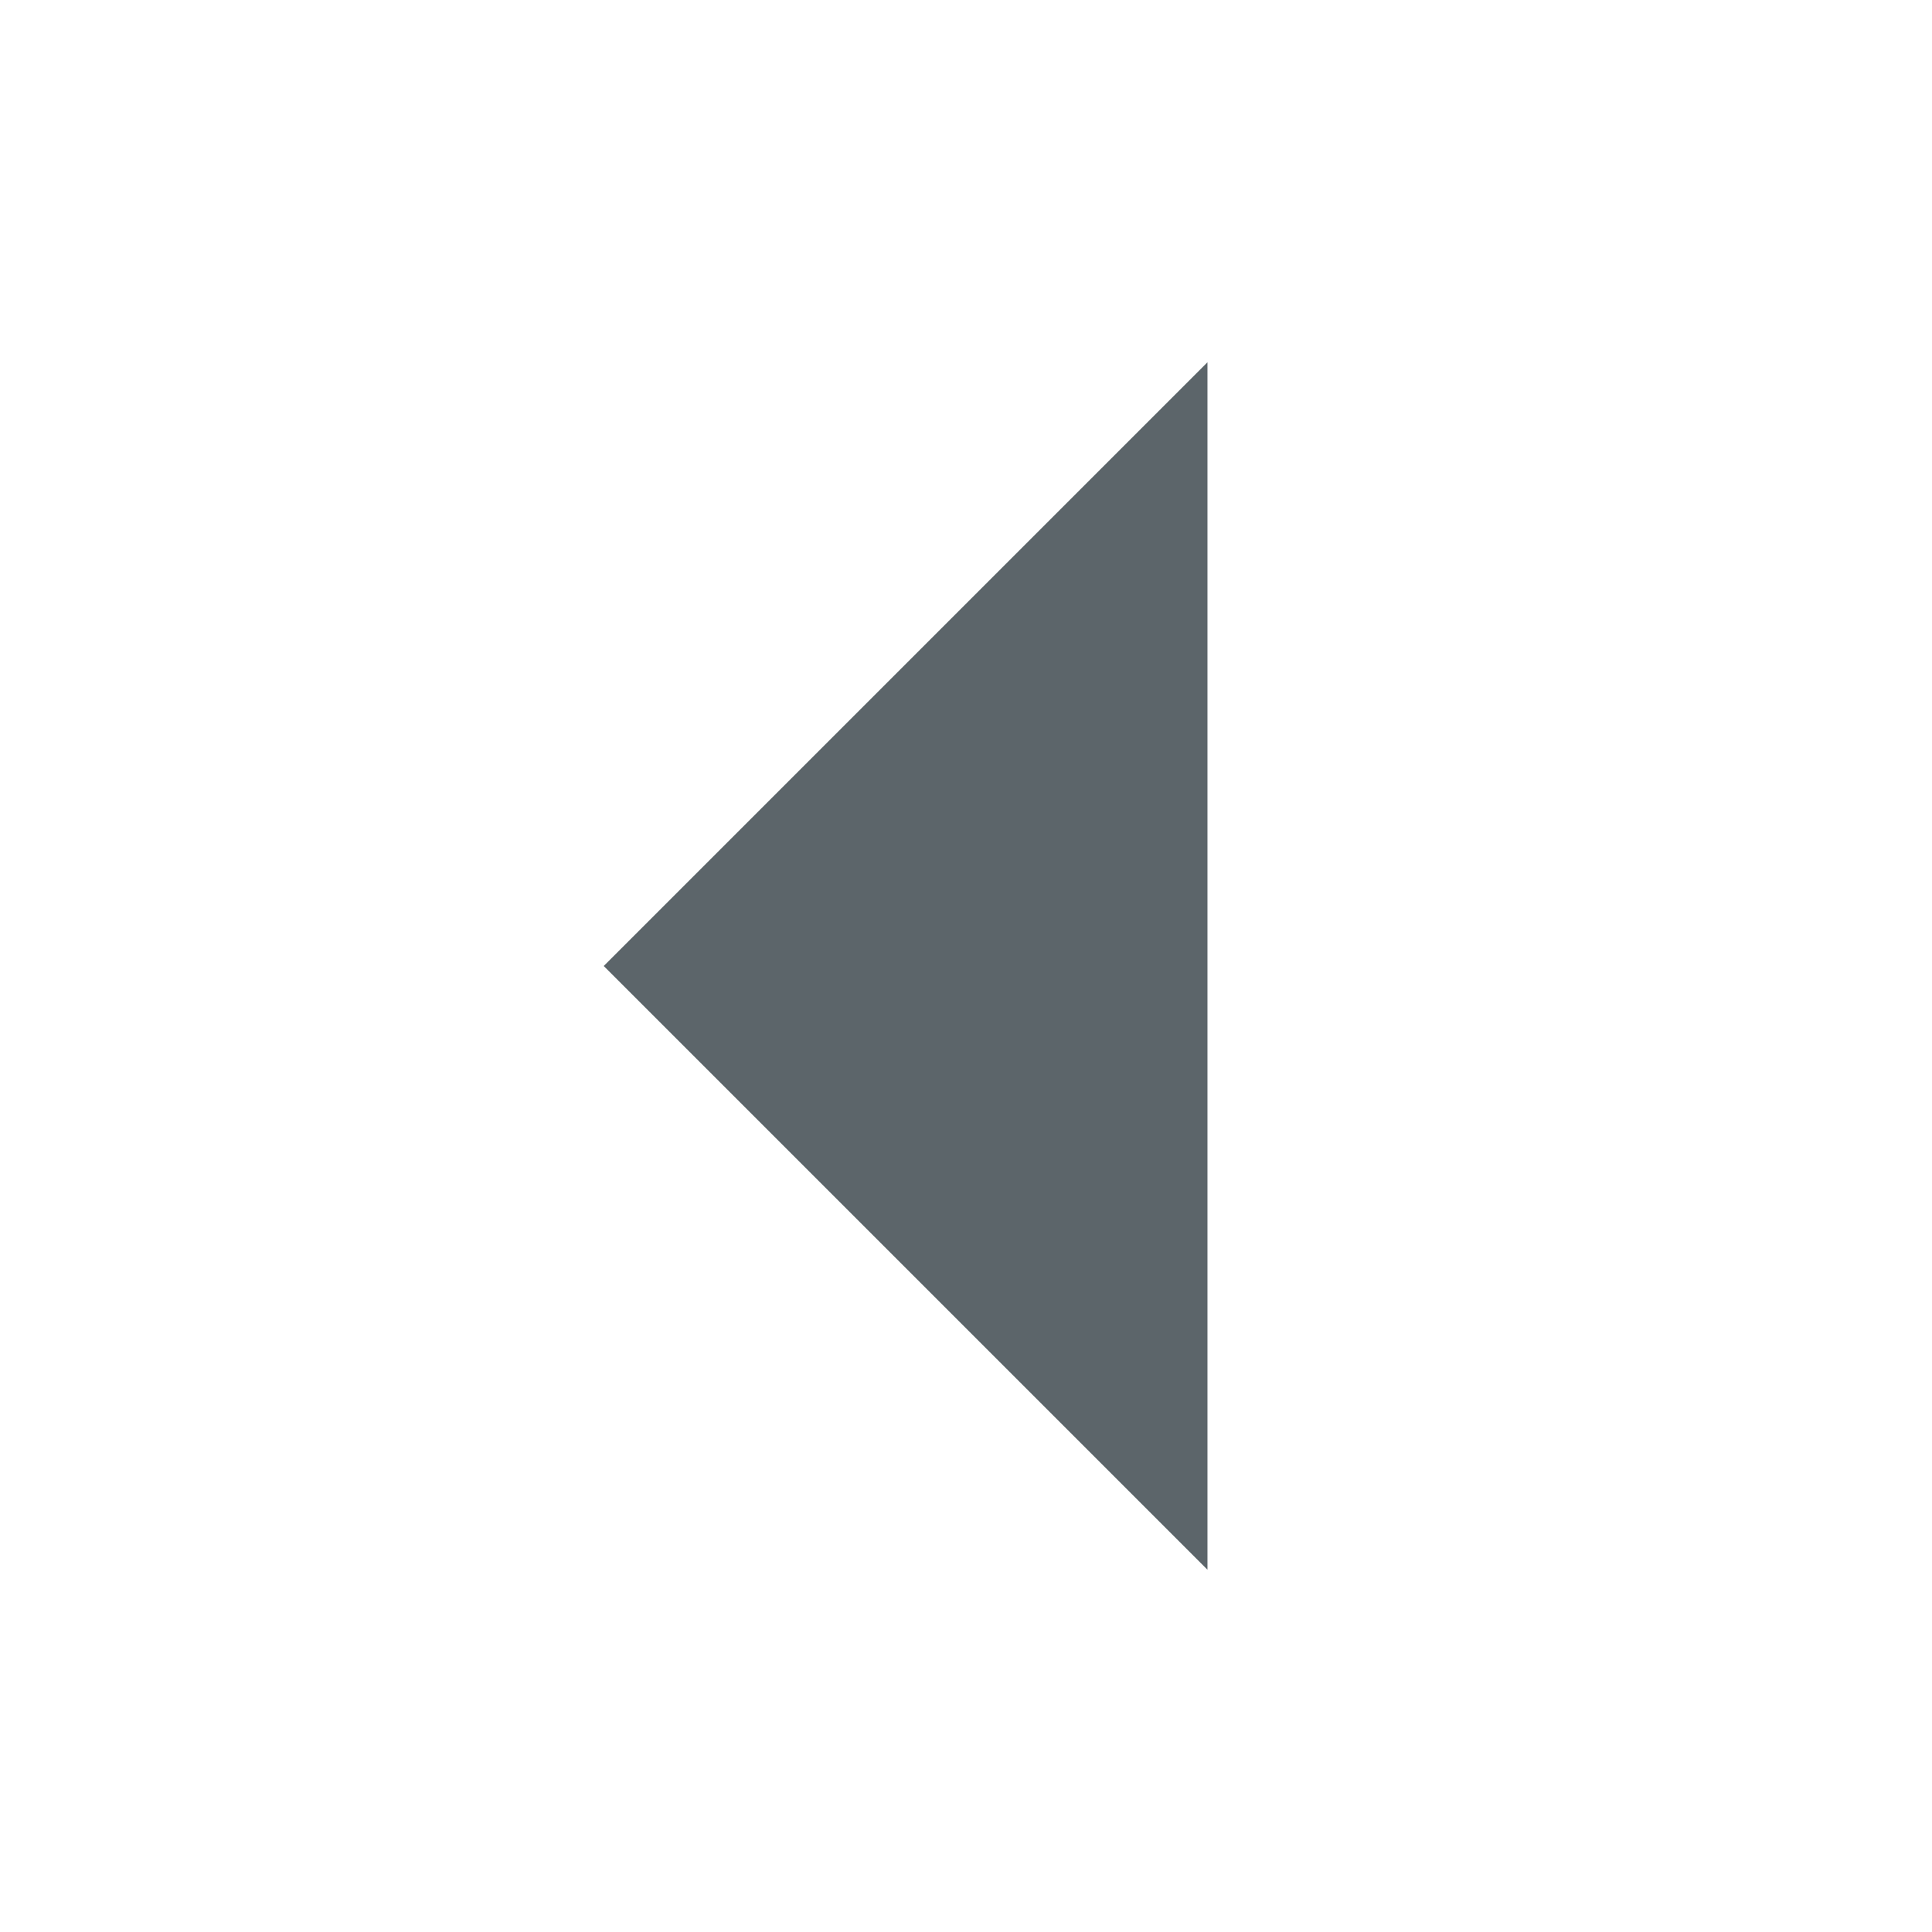
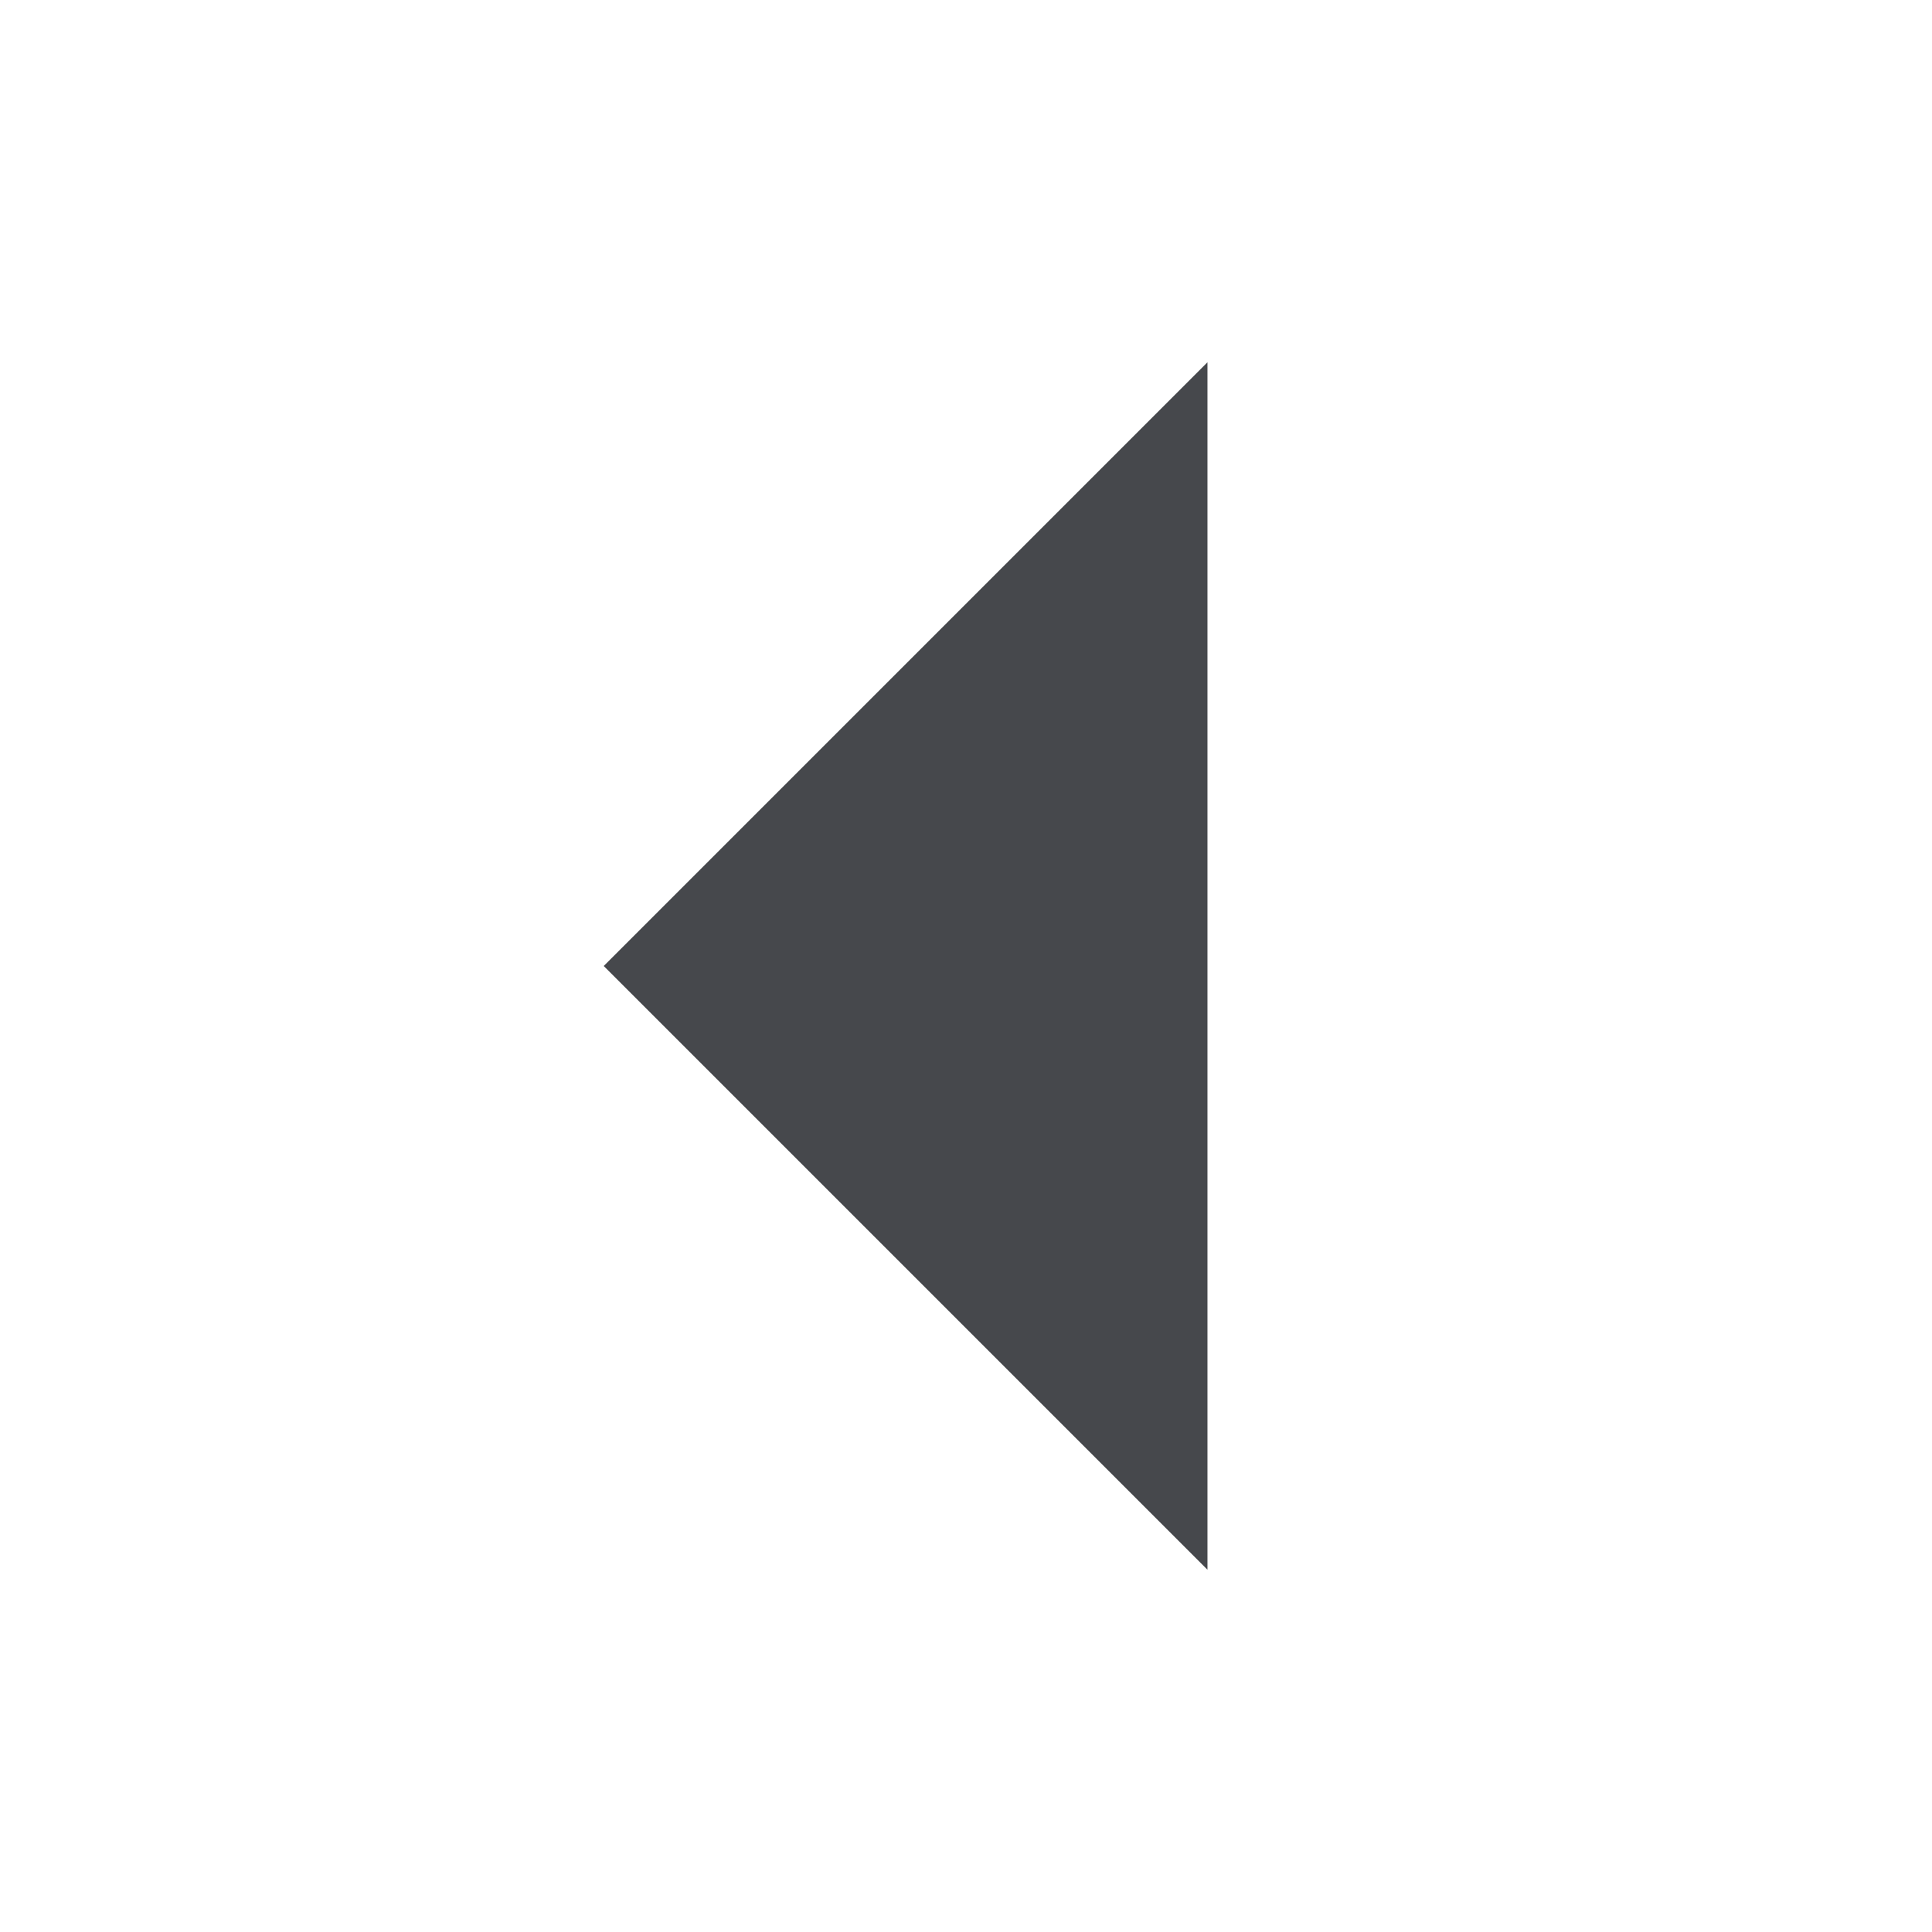
<svg xmlns="http://www.w3.org/2000/svg" height="16" id="svg7384" version="1.1" width="16">
  <defs id="defs7386" />
  <g id="layer9" style="display:inline" transform="translate(-281.0002,-807)" />
  <g id="layer10" style="display:inline" transform="translate(-281.0002,-807)" />
  <g id="layer11" transform="translate(-281.0002,-807)" />
  <g id="layer13" style="display:inline" transform="translate(-281.0002,-807)" />
  <g id="layer14" transform="translate(-281.0002,-807)" />
  <g id="layer15" style="display:inline" transform="translate(-281.0002,-807)" />
  <g id="g71291" style="display:inline" transform="translate(-281.0002,-807)" />
  <g id="g4953" style="display:inline" transform="translate(-281.0002,-807)" />
  <g id="layer12" style="display:inline" transform="translate(-281.0002,-807)">
-     <path d="m 291,820 -5,-5 5,-5 z" id="path6400" style="fill:#263238;fill-opacity:0.75;stroke:none" />
+     <path d="m 291,820 -5,-5 5,-5 z" id="path6400" style="fill:#090B10;fill-opacity:0.75;stroke:none" />
  </g>
</svg>
